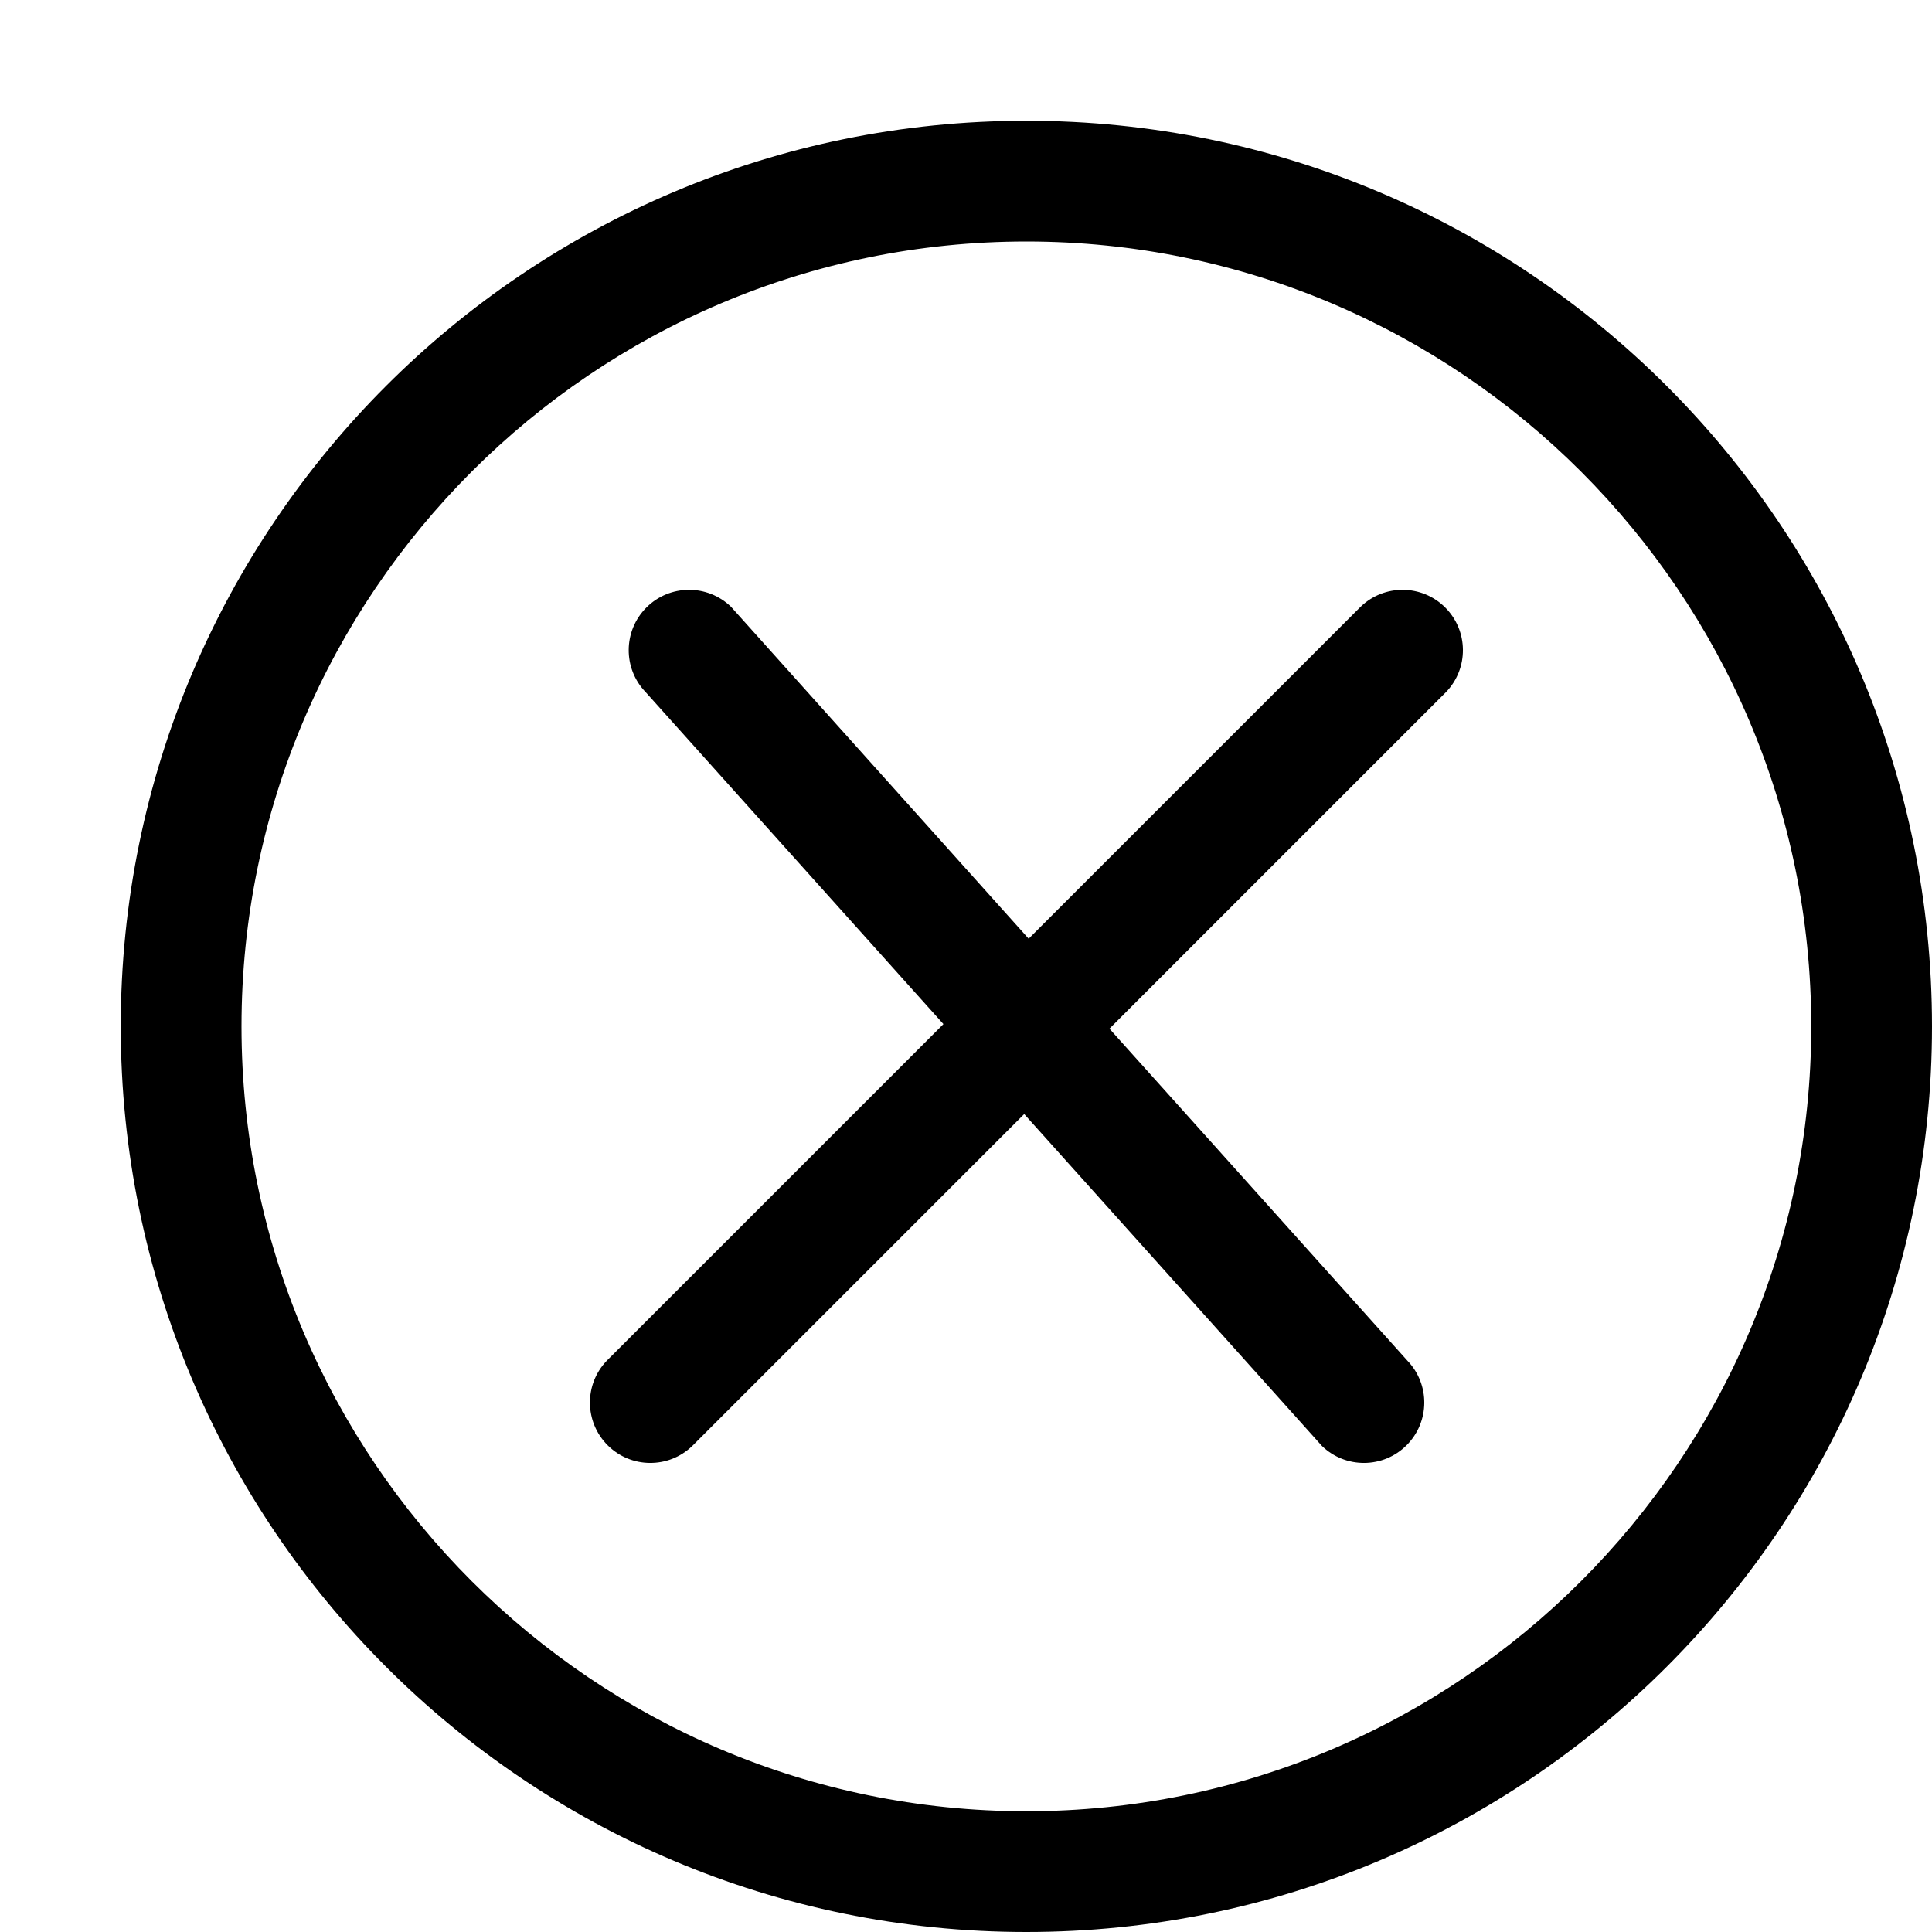
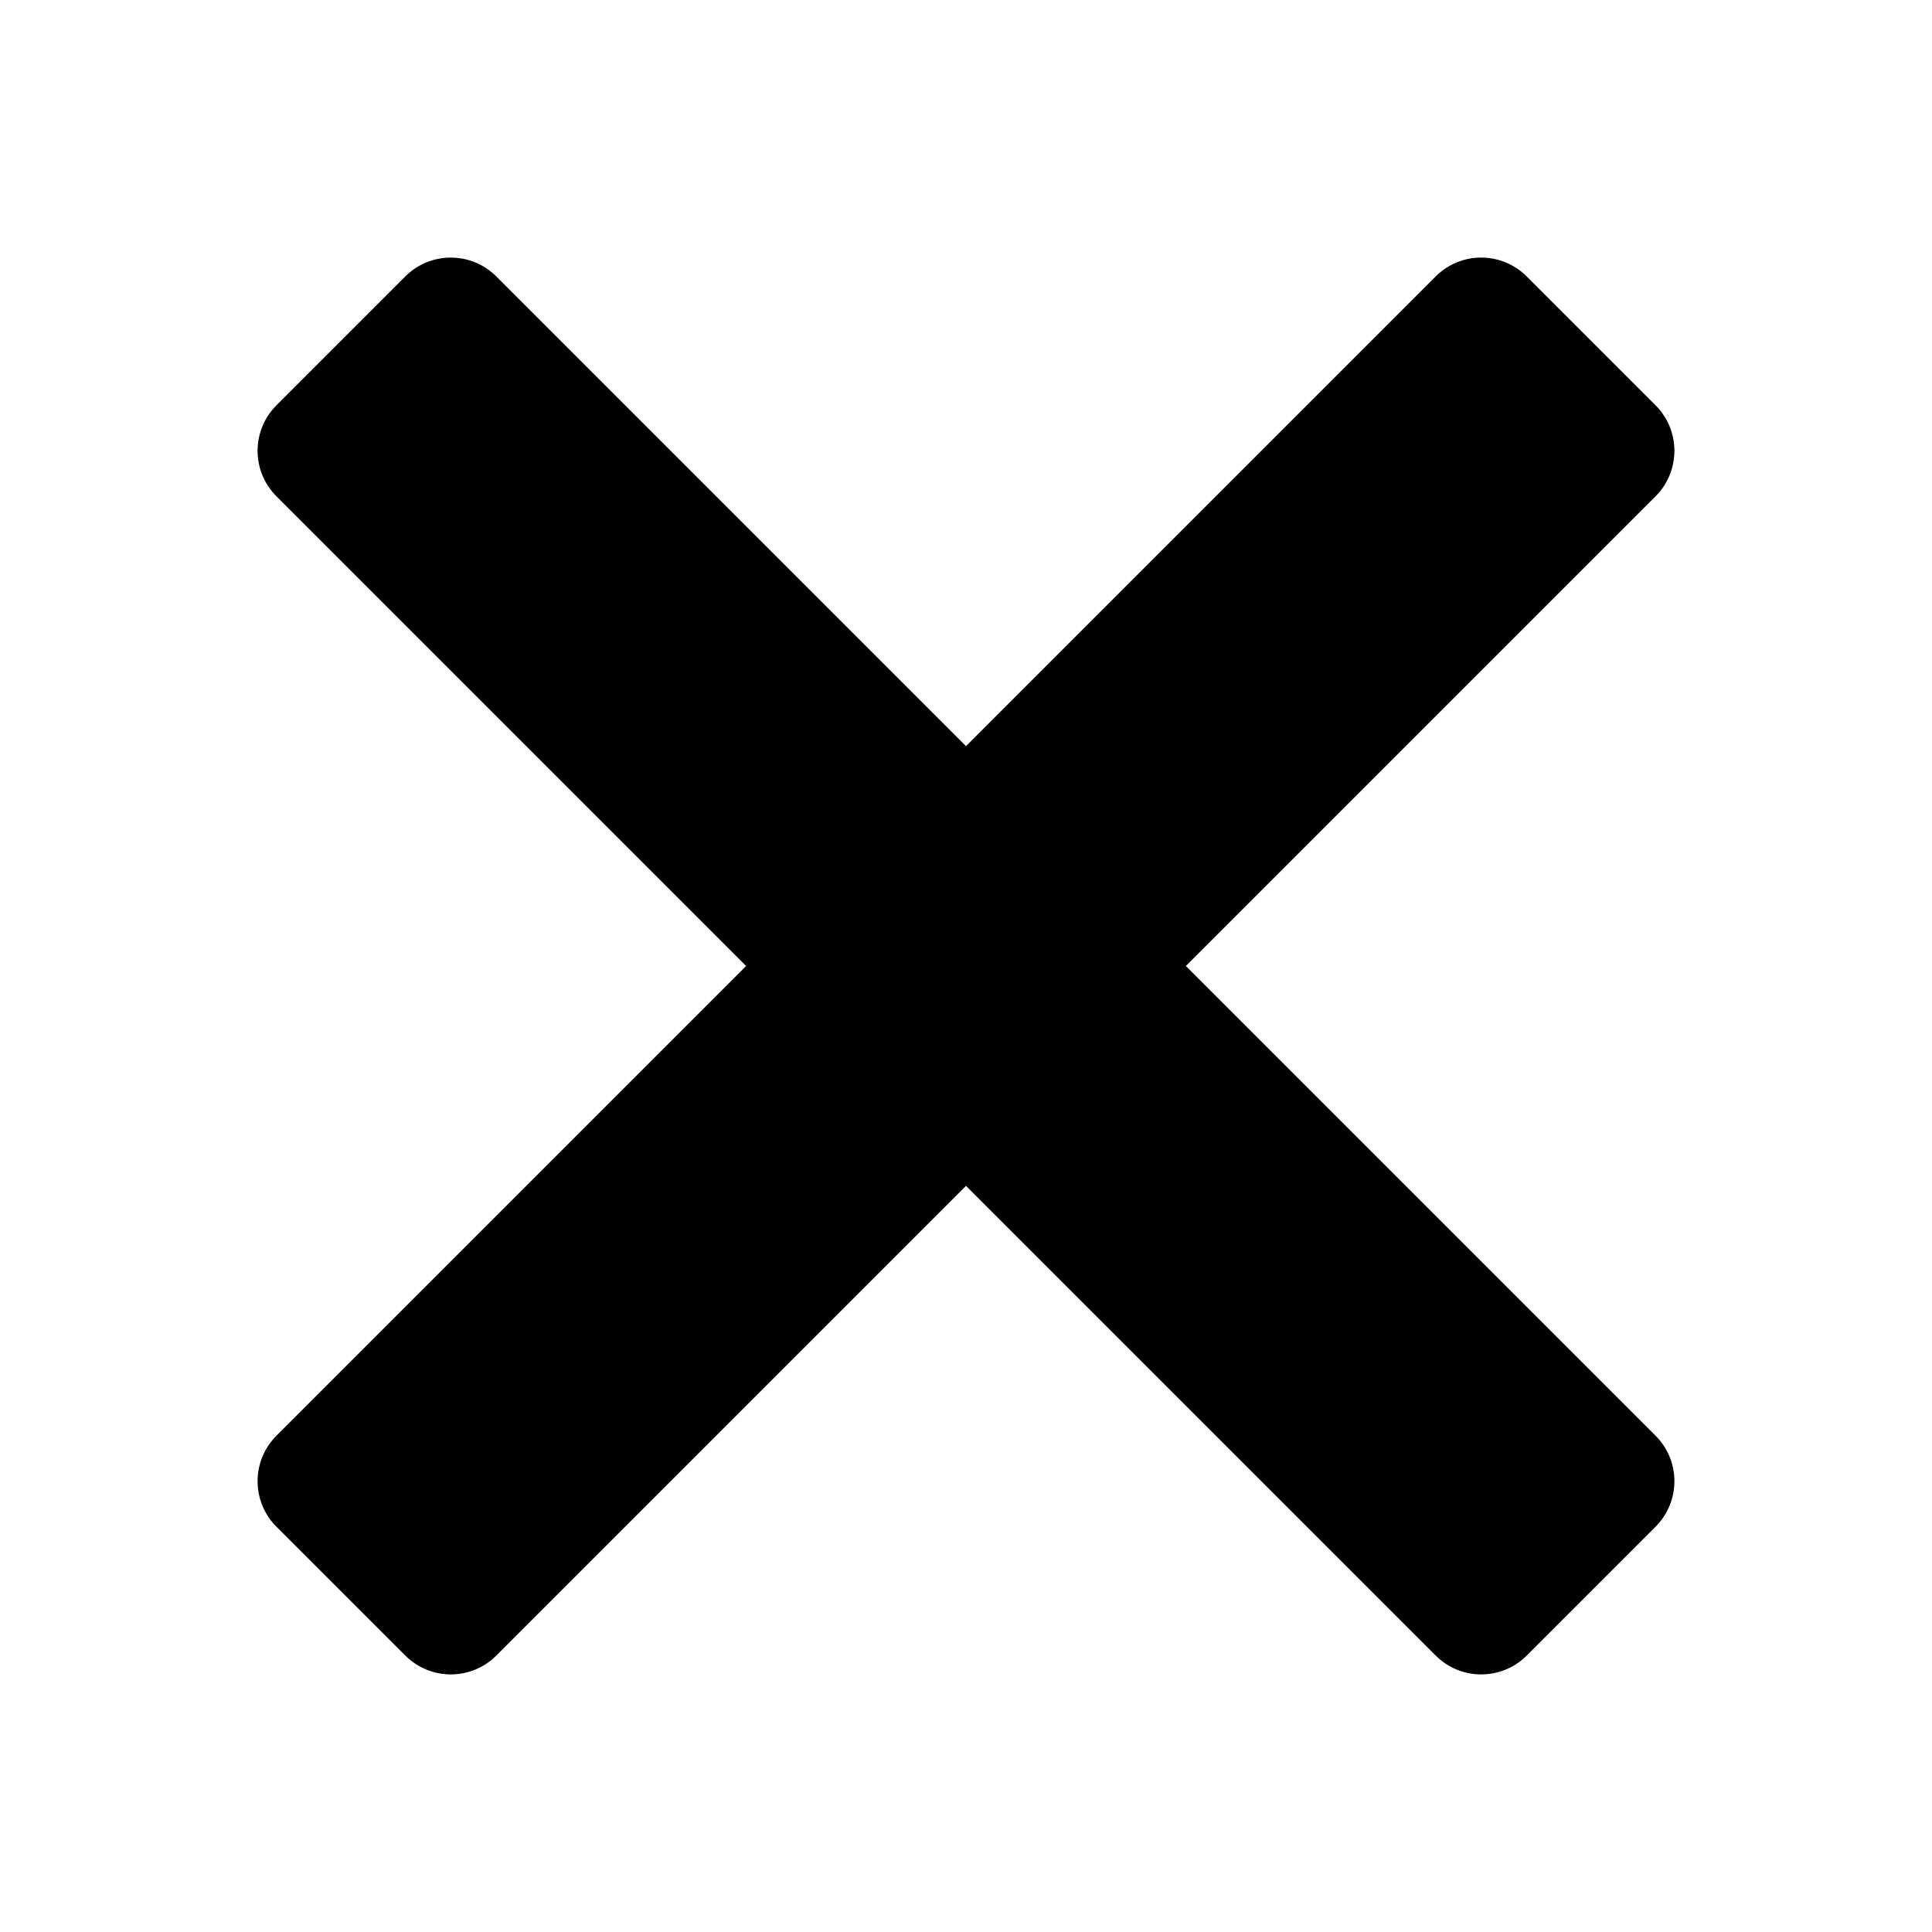
- <svg xmlns="http://www.w3.org/2000/svg" width="32" height="32" viewBox="0 0 32 32">
-   <path d="M17 2C8.716 2 2 8.716 2 17s6.716 15 15 15 15-6.716 15-15S25.284 2 17 2zm0 28C9.832 30 4 24.168 4 17S9.832 4 17 4s13 5.832 13 13-5.832 13-13 13zm5.536-19.95l-5.498 5.498-4.93-5.498a1 1 0 0 0-1.414 1.414l4.932 5.498-5.574 5.574a1 1 0 0 0 1.414 1.414l5.498-5.498 4.932 5.498a1 1 0 0 0 1.414-1.414l-4.934-5.498 5.574-5.574a1 1 0 0 0-1.414-1.414z" />
+ <svg xmlns="http://www.w3.org/2000/svg" viewBox="0 0 30 30">
+   <path d="M25.707,6.293c-0.195-0.195-1.805-1.805-2-2c-0.391-0.391-1.024-0.391-1.414,0c-0.195,0.195-17.805,17.805-18,18c-0.391,0.391-0.391,1.024,0,1.414c0.279,0.279,1.721,1.721,2,2c0.391,0.391,1.024,0.391,1.414,0c0.195-0.195,17.805-17.805,18-18C26.098,7.317,26.098,6.683,25.707,6.293z" />
+   <path d="M23.707,25.707c0.195-0.195,1.805-1.805,2-2c0.391-0.391,0.391-1.024,0-1.414c-0.195-0.195-17.805-17.805-18-18c-0.391-0.391-1.024-0.391-1.414,0c-0.279,0.279-1.721,1.721-2,2c-0.391,0.391-0.391,1.024,0,1.414c0.195,0.195,17.805,17.805,18,18C22.683,26.098,23.317,26.098,23.707,25.707z" />
</svg>
